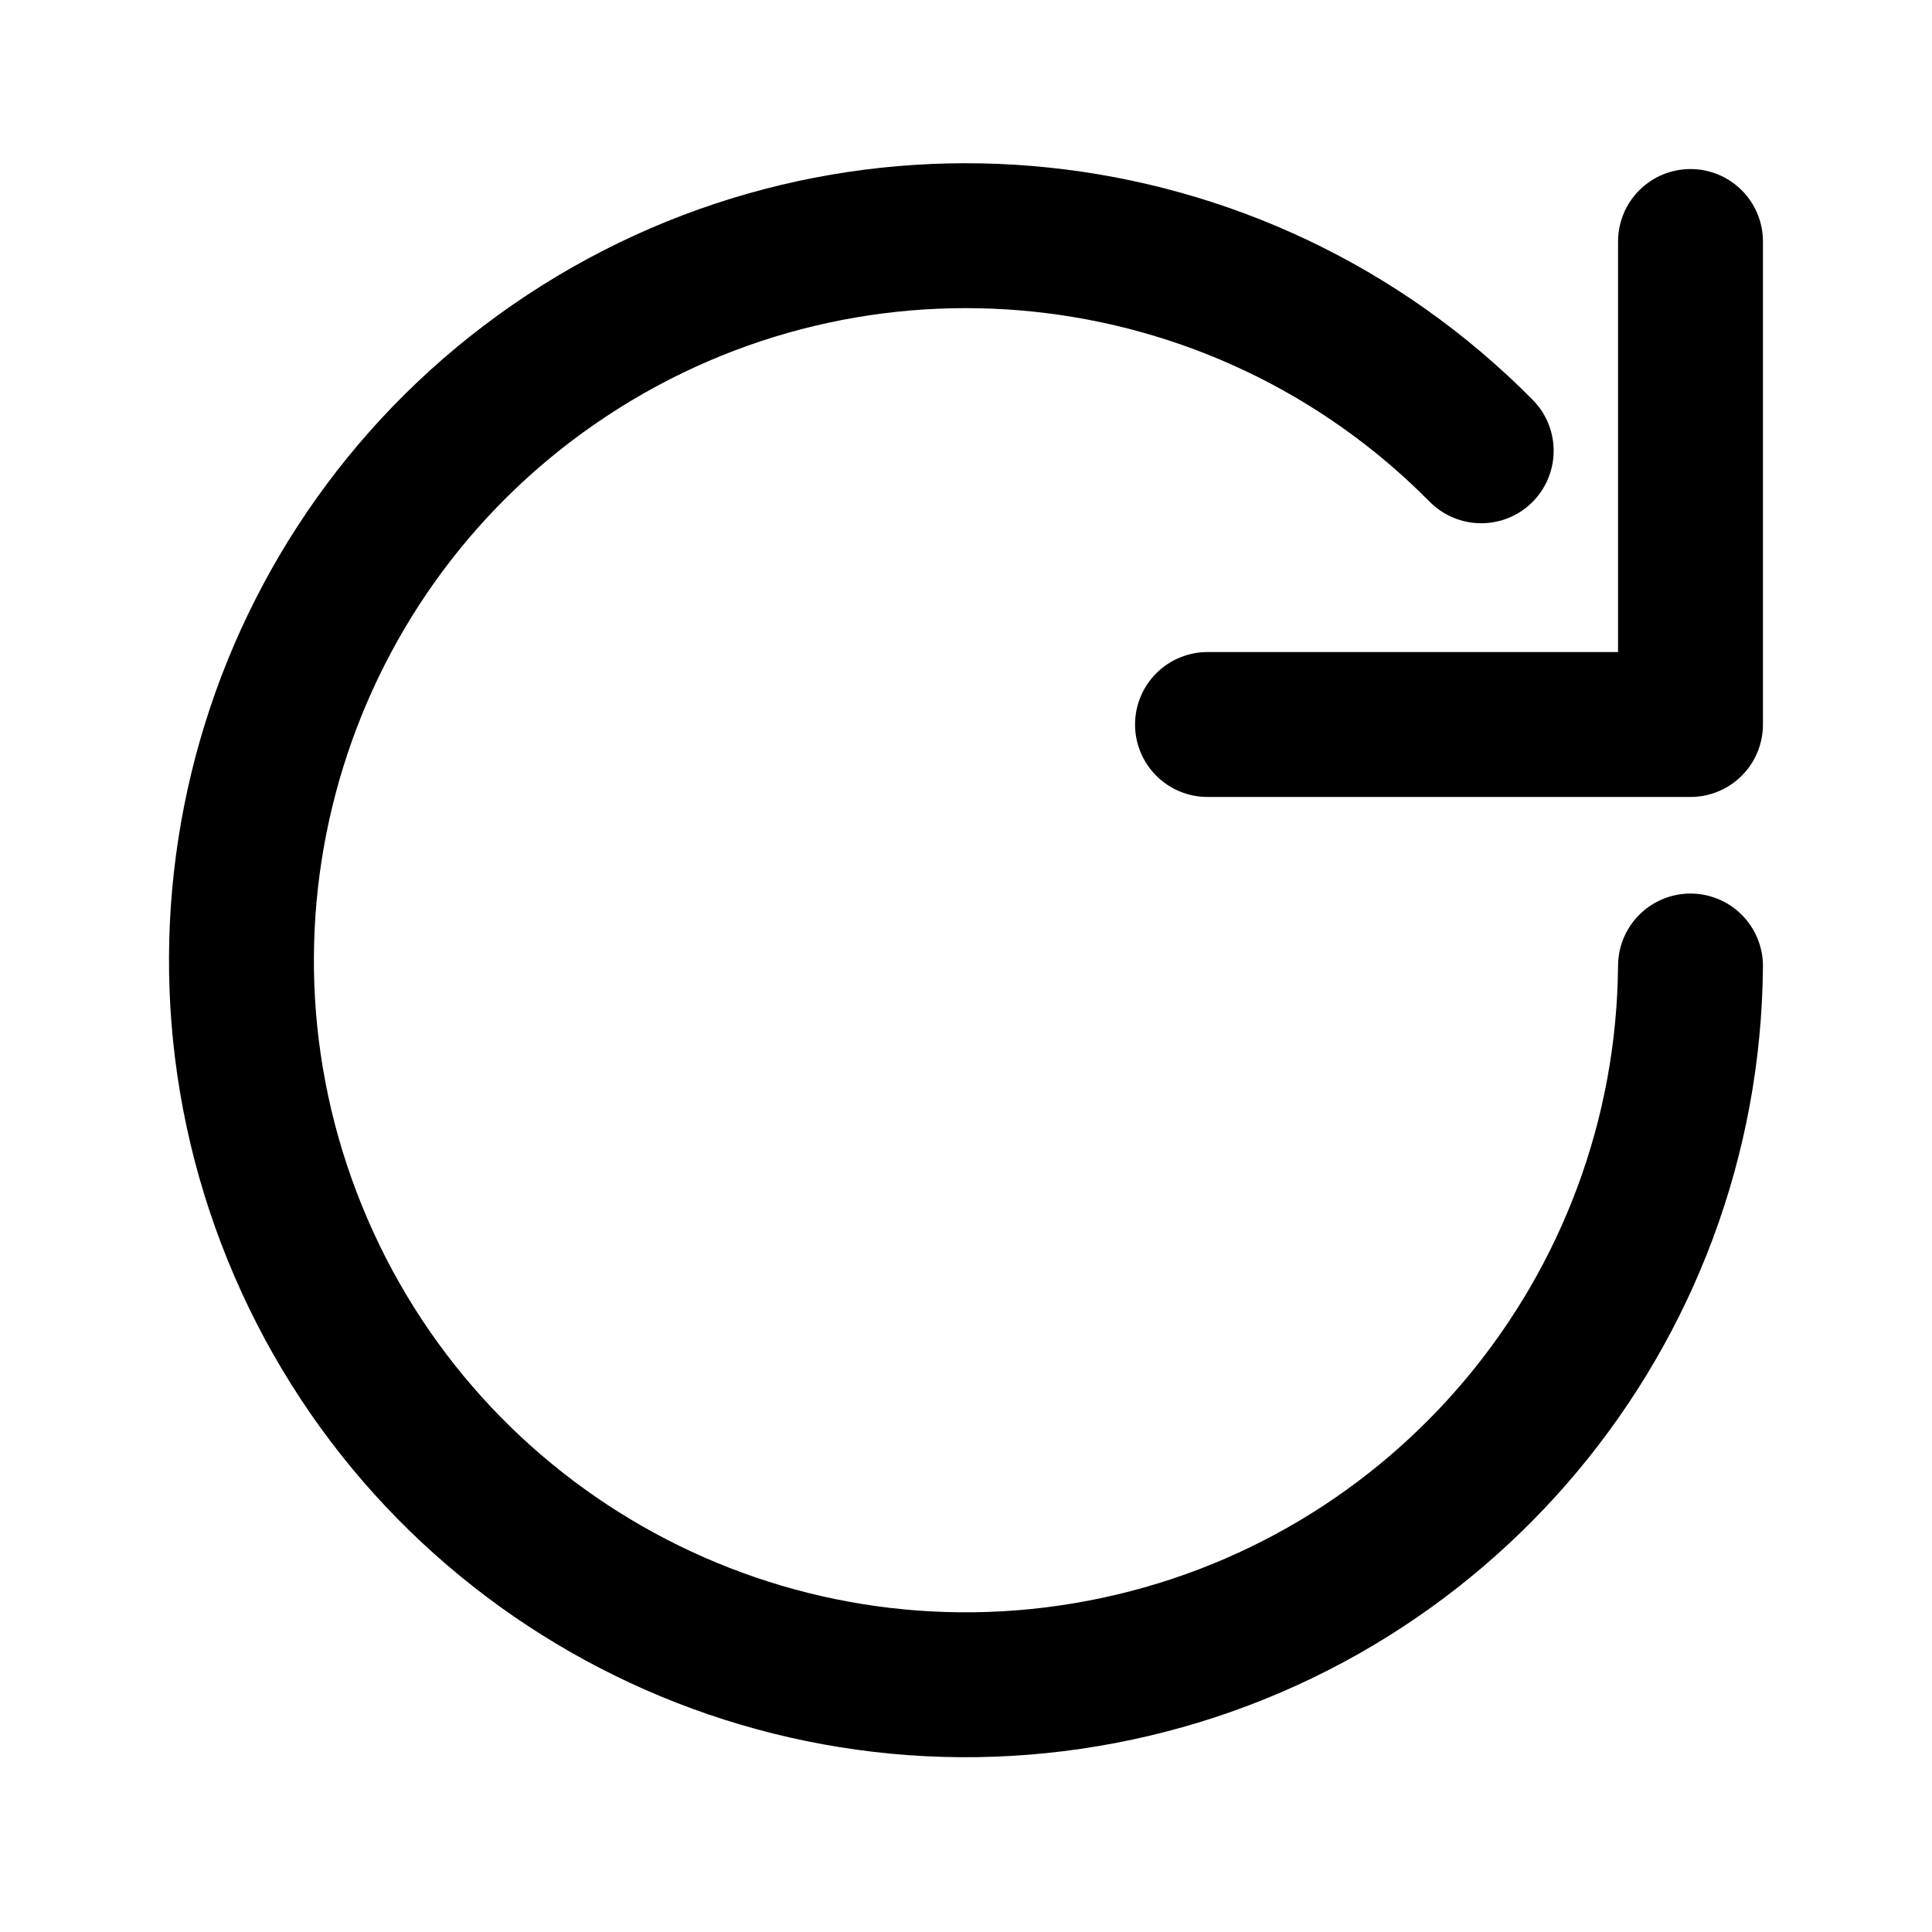
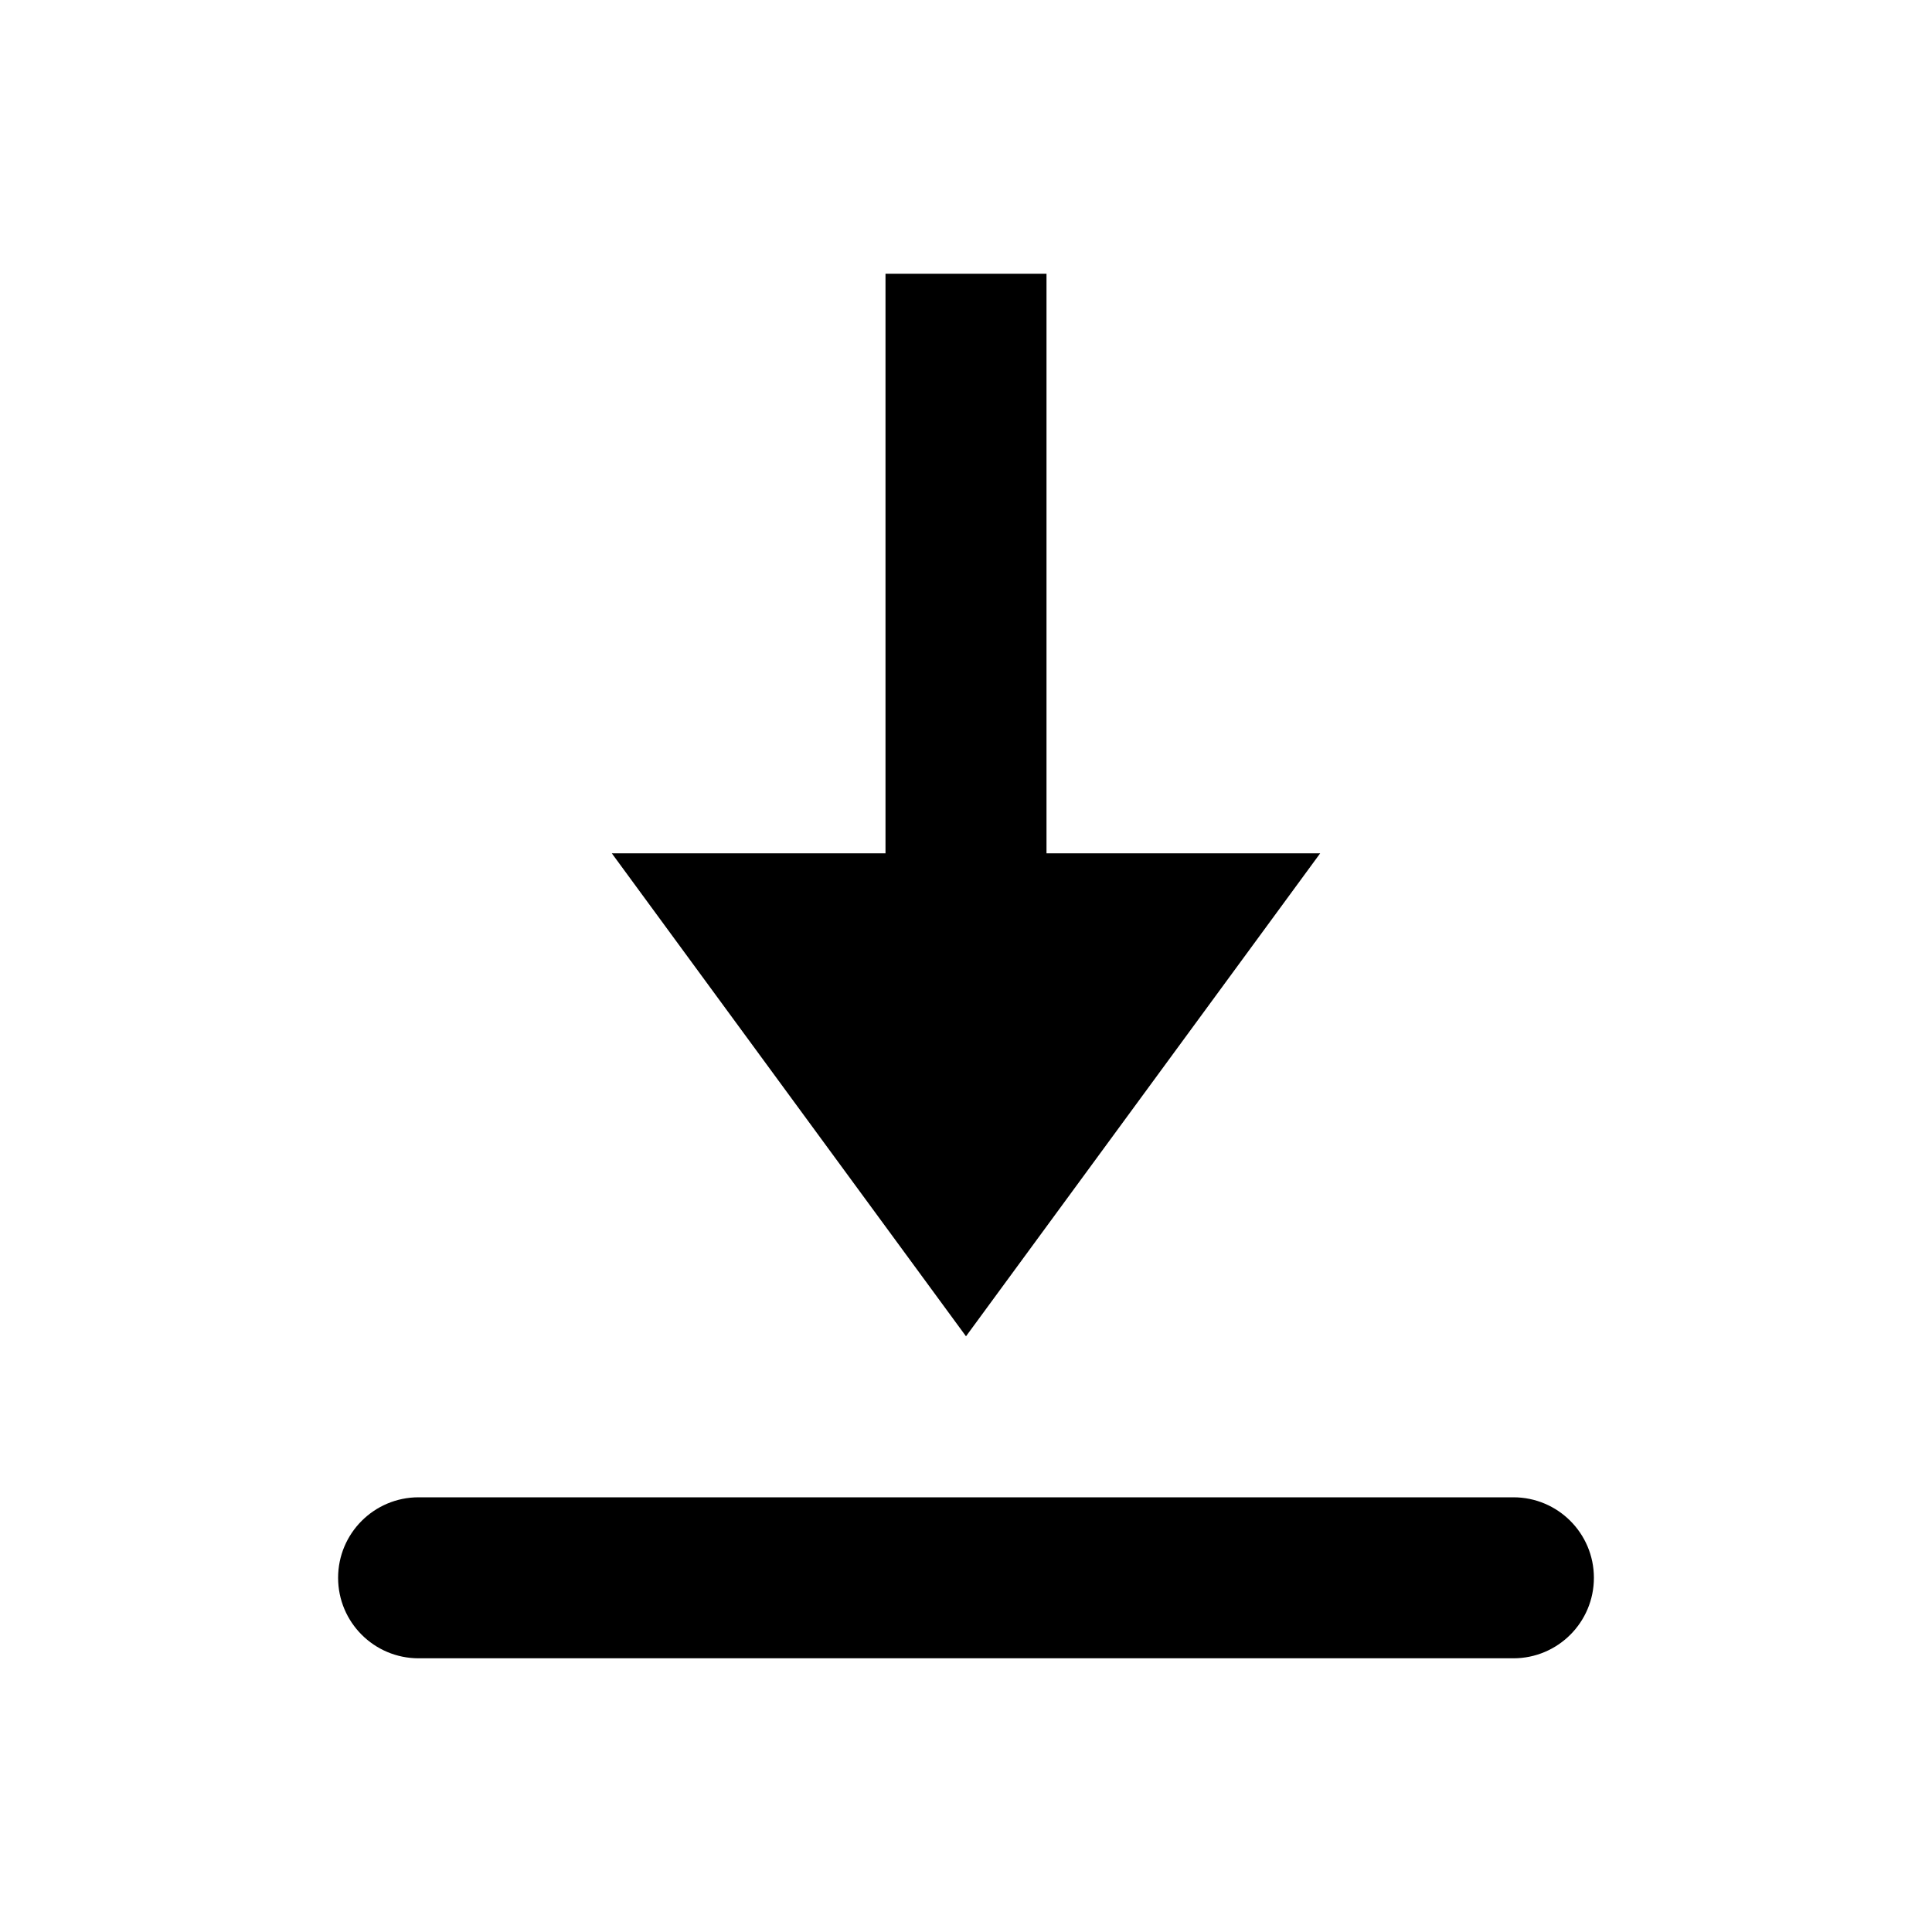
- <svg xmlns="http://www.w3.org/2000/svg" viewBox="0 0 24 24" fill="none" stroke="currentColor" stroke-width="1.8" stroke-linecap="round" stroke-linejoin="round">
-   <path d="M21 12a9 9 0 1 1-2.6-6.4" />
-   <path d="M21 3v6h-6" />
+ <svg xmlns="http://www.w3.org/2000/svg" viewBox="0 0 24 24">
+   <path d="M13,3.4 13,11.6 11,11.6 11,3.4ZM7.6,10.6 16.4,10.6 12,16.6ZM5.2,18.6 18.8,18.6 18.8,20.6 5.2,20.6ZM4.2,19.6A1,1 0 0 1 6.2,19.6A1,1 0 0 1 4.2,19.6ZM17.8,19.6A1,1 0 0 1 19.8,19.6A1,1 0 0 1 17.8,19.6Z" />
</svg>
